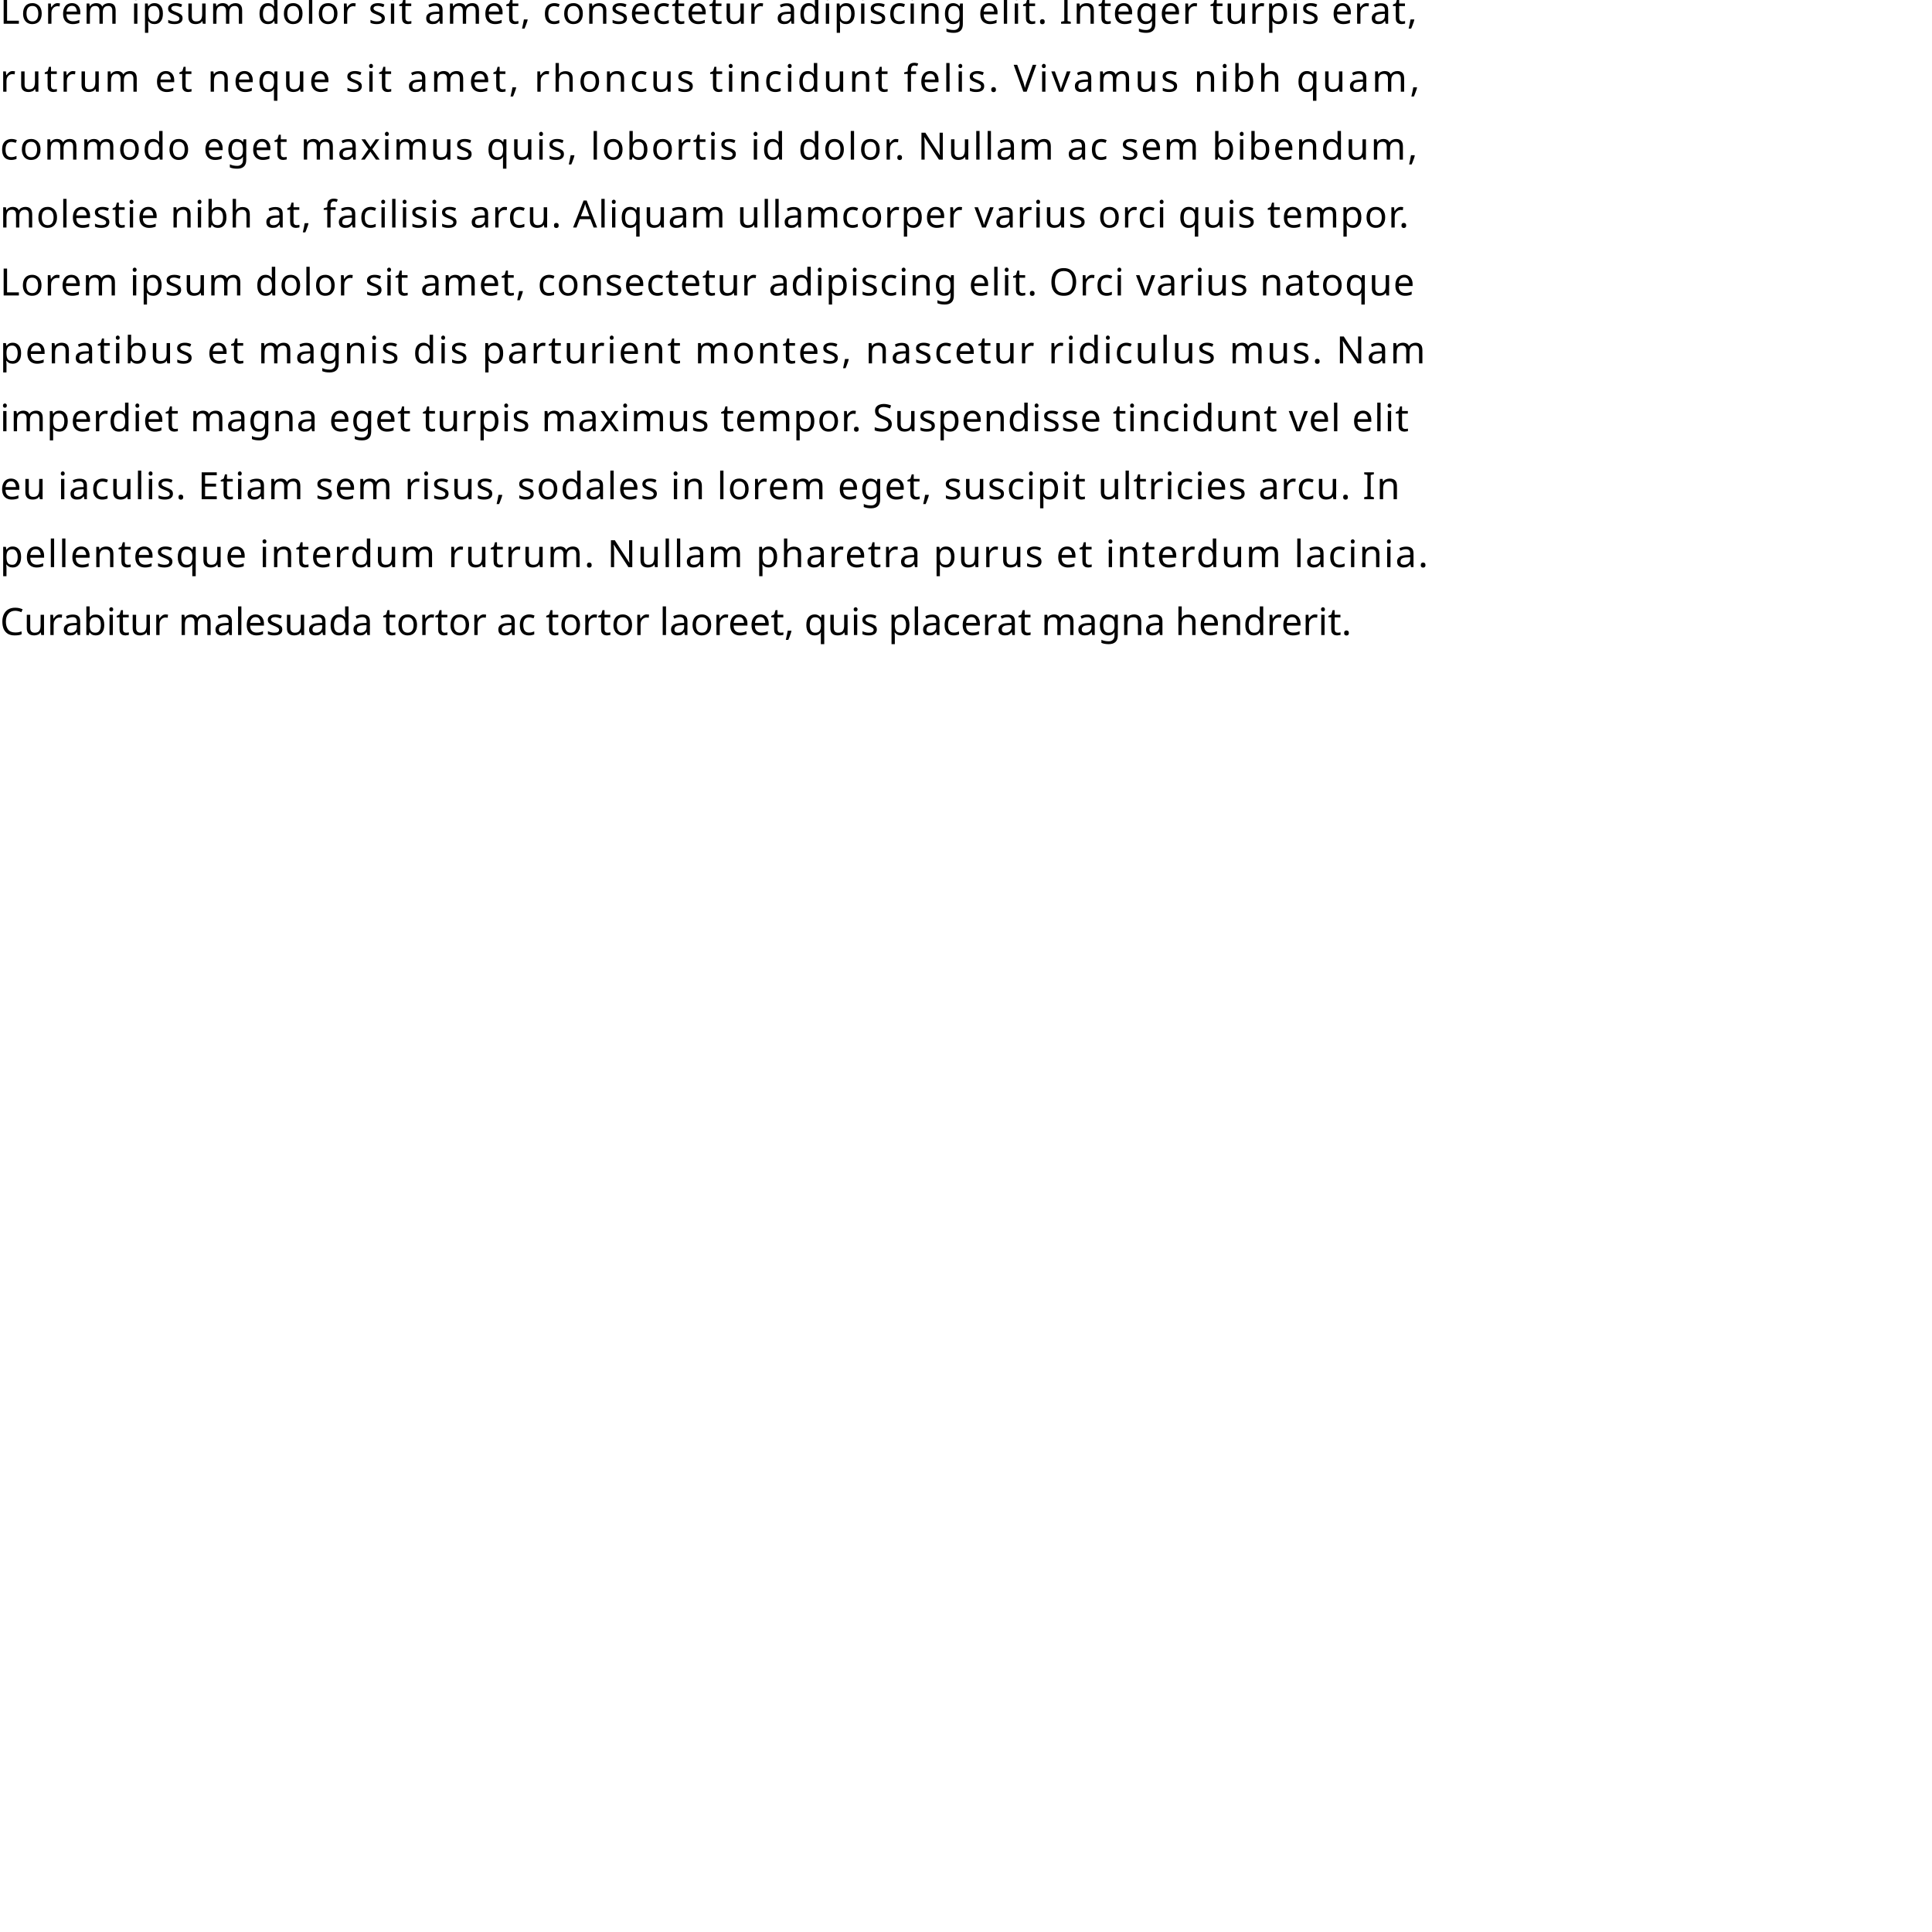
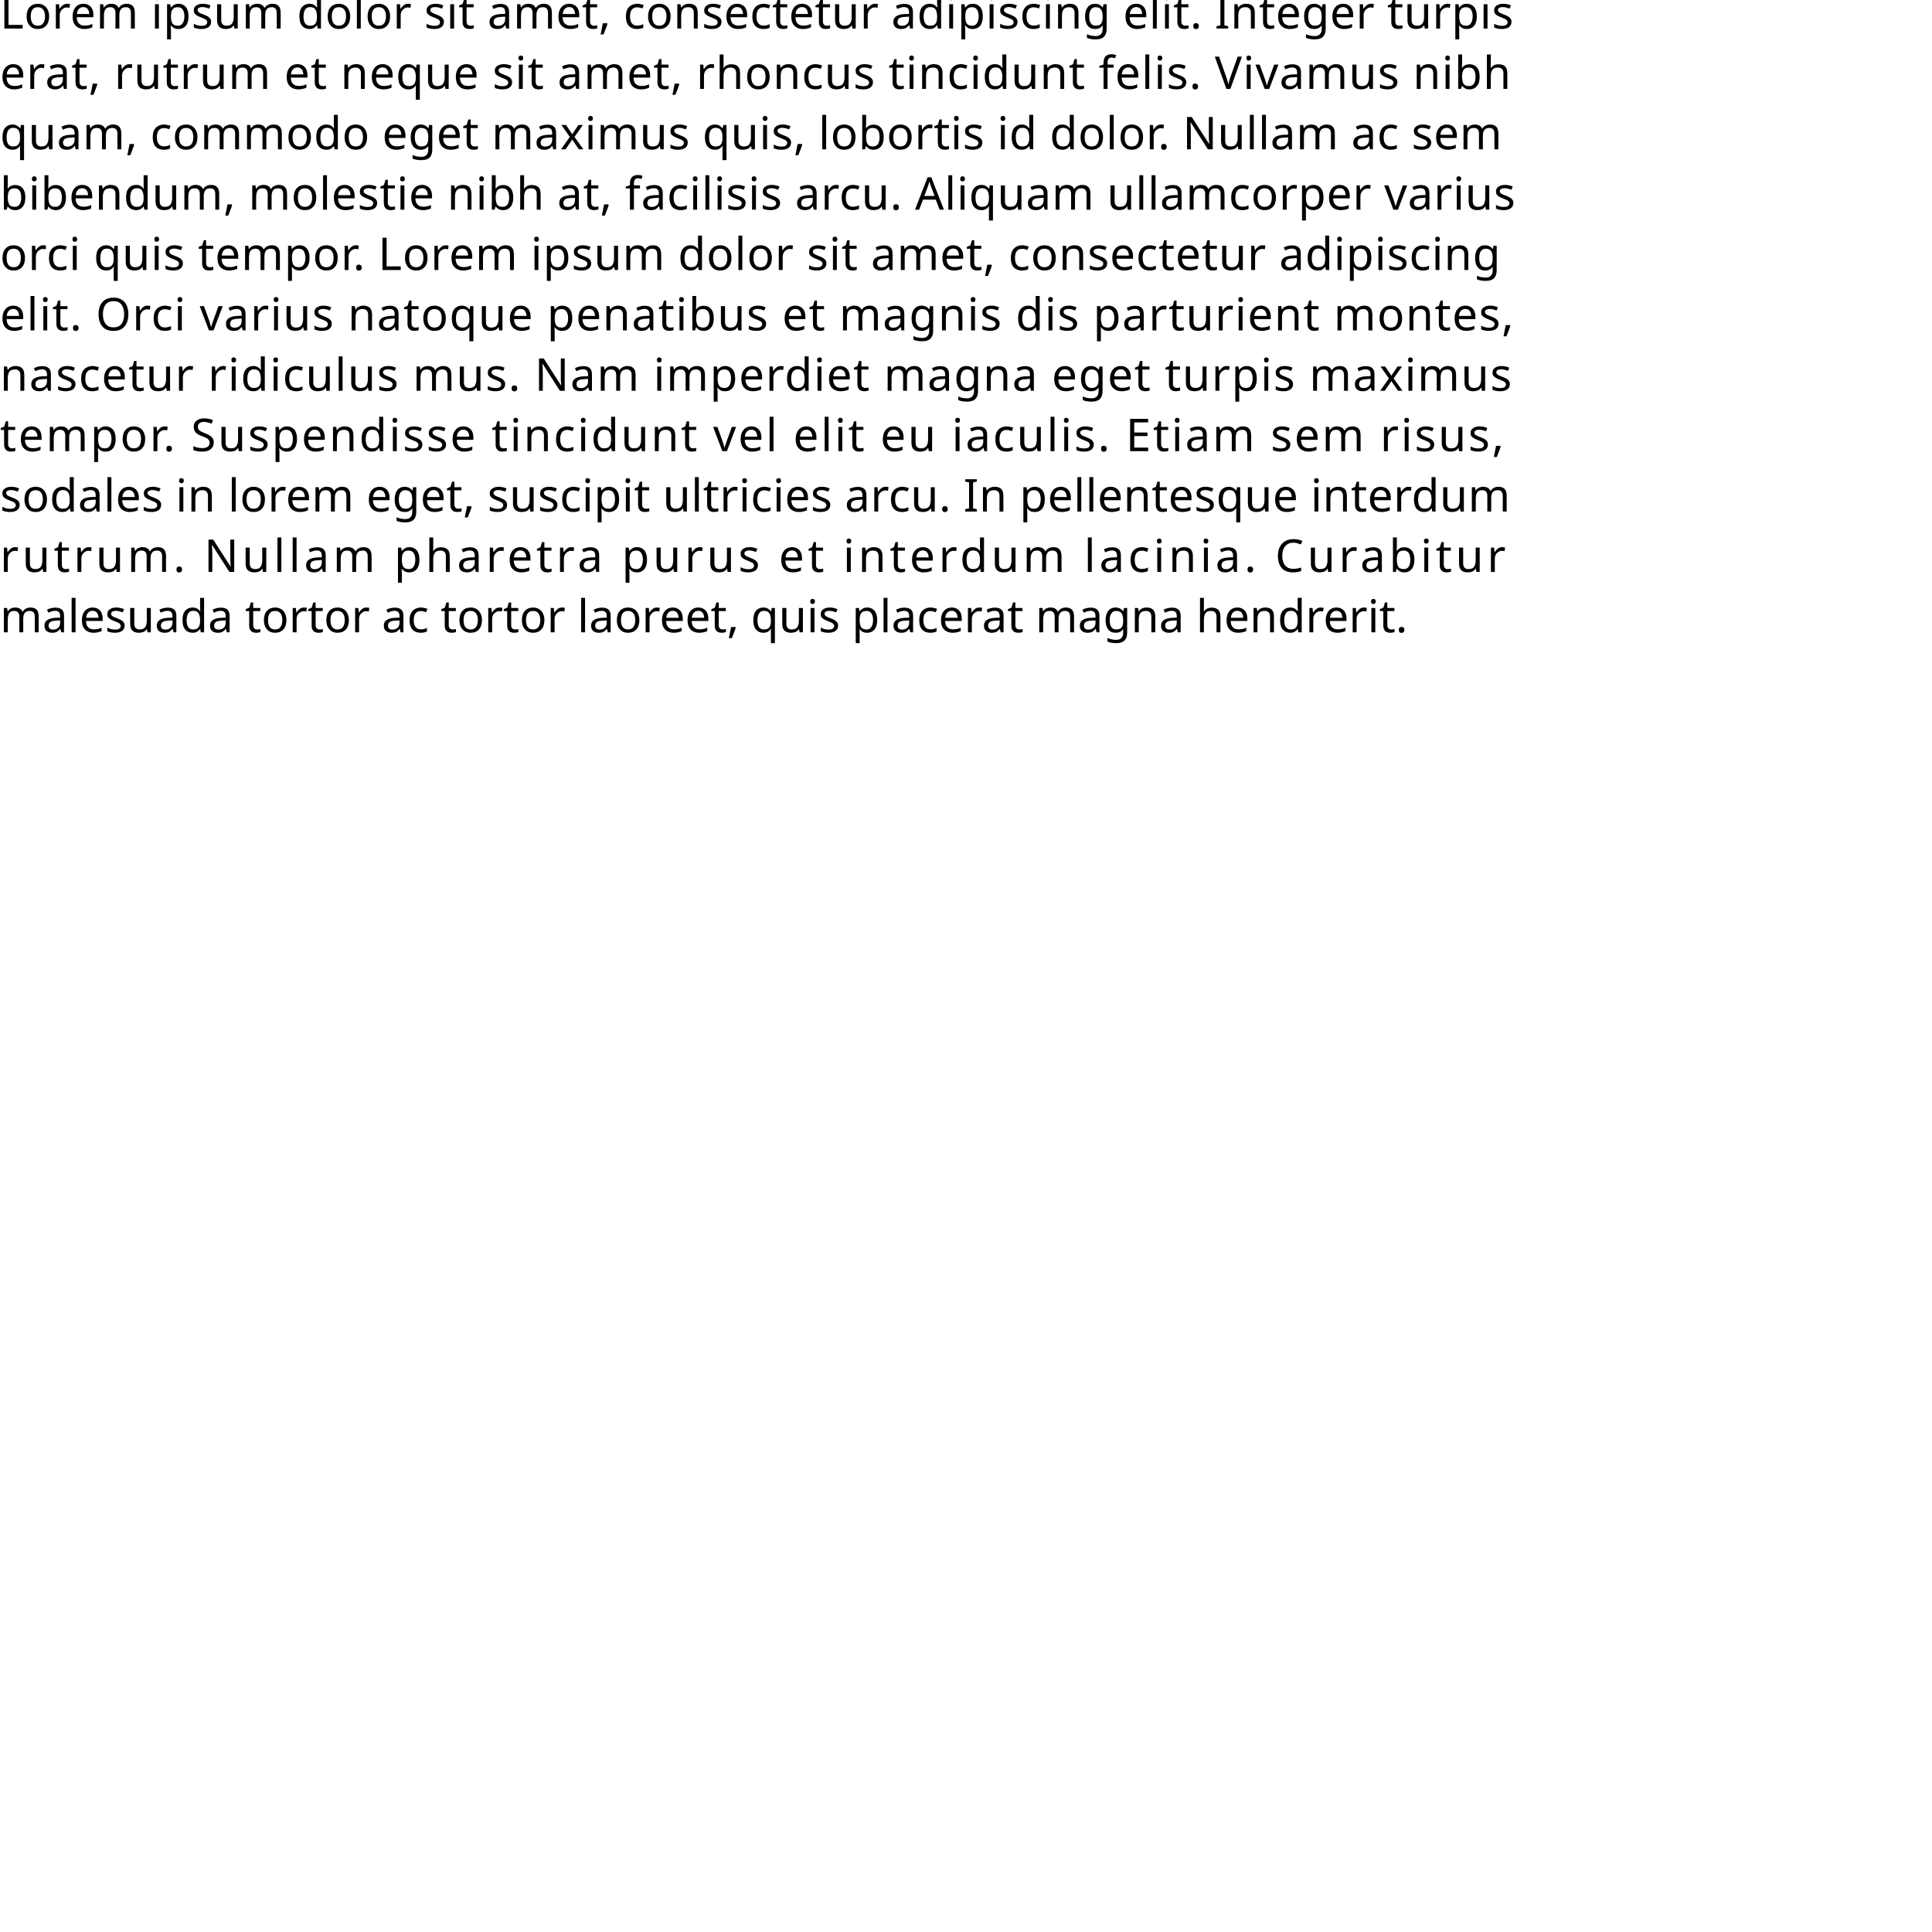
<svg xmlns="http://www.w3.org/2000/svg" contentScriptType="text/ecmascript" width="256" zoomAndPan="magnify" contentStyleType="text/css" height="256" viewBox="0 0 256 256" preserveAspectRatio="xMidYMid meet" version="1.0">
-   <text x="0" font-size="5" y="3.15" style="font-family:sans-serif;" font-family="sans-serif" class="text0" id="text0" font-variant="normal">
-     <tspan style="font-family:sans-serif;" x="0" letter-spacing="0.156">Lorem ipsum dolor sit amet, consectetur adipiscing elit. Integer turpis erat,</tspan>
-     <tspan x="0" dy="9" style="font-family:sans-serif;" letter-spacing="0.348">rutrum et neque sit amet, rhoncus tincidunt felis. Vivamus nibh quam,</tspan>
-     <tspan x="0" dy="9" style="font-family:sans-serif;" letter-spacing="0.217">commodo eget maximus quis, lobortis id dolor. Nullam ac sem bibendum,</tspan>
-     <tspan x="0" dy="9" style="font-family:sans-serif;" letter-spacing="0.128">molestie nibh at, facilisis arcu. Aliquam ullamcorper varius orci quis tempor.</tspan>
-     <tspan x="0" dy="9" style="font-family:sans-serif;" letter-spacing="0.132">Lorem ipsum dolor sit amet, consectetur adipiscing elit. Orci varius natoque</tspan>
-     <tspan x="0" dy="9" style="font-family:sans-serif;" letter-spacing="0.271">penatibus et magnis dis parturient montes, nascetur ridiculus mus. Nam</tspan>
-     <tspan x="0" dy="9" style="font-family:sans-serif;" letter-spacing="0.108">imperdiet magna eget turpis maximus tempor. Suspendisse tincidunt vel elit</tspan>
-     <tspan x="0" dy="9" style="font-family:sans-serif;" letter-spacing="0.152">eu iaculis. Etiam sem risus, sodales in lorem eget, suscipit ultricies arcu. In</tspan>
-     <tspan x="0" dy="9" style="font-family:sans-serif;" letter-spacing="0.208">pellentesque interdum rutrum. Nullam pharetra purus et interdum lacinia.</tspan>
-     <tspan style="font-family:sans-serif;" x="0" dy="9">Curabitur malesuada tortor ac tortor laoreet, quis placerat magna hendrerit.</tspan>
+   <text x="0" font-size="6" y="3.78" style="font-family:sans-serif;" font-family="sans-serif" class="text0" id="text0" font-variant="normal">
+     <tspan style="font-family:sans-serif;" x="0" letter-spacing="0.056">Lorem ipsum dolor sit amet, consectetur adipiscing elit. Integer turpis</tspan>
+     <tspan x="0" dy="8" style="font-family:sans-serif;" letter-spacing="0.116">erat, rutrum et neque sit amet, rhoncus tincidunt felis. Vivamus nibh</tspan>
+     <tspan x="0" dy="8" style="font-family:sans-serif;" letter-spacing="0.062">quam, commodo eget maximus quis, lobortis id dolor. Nullam ac sem</tspan>
+     <tspan x="0" dy="8" style="font-family:sans-serif;" letter-spacing="0.071">bibendum, molestie nibh at, facilisis arcu. Aliquam ullamcorper varius</tspan>
+     <tspan x="0" dy="8" style="font-family:sans-serif;" letter-spacing="0.088">orci quis tempor. Lorem ipsum dolor sit amet, consectetur adipiscing</tspan>
+     <tspan x="0" dy="8" style="font-family:sans-serif;" letter-spacing="0.147">elit. Orci varius natoque penatibus et magnis dis parturient montes,</tspan>
+     <tspan x="0" dy="8" style="font-family:sans-serif;" letter-spacing="0.159">nascetur ridiculus mus. Nam imperdiet magna eget turpis maximus</tspan>
+     <tspan x="0" dy="8" style="font-family:sans-serif;" letter-spacing="0.269">tempor. Suspendisse tincidunt vel elit eu iaculis. Etiam sem risus,</tspan>
+     <tspan x="0" dy="8" style="font-family:sans-serif;" letter-spacing="0.042">sodales in lorem eget, suscipit ultricies arcu. In pellentesque interdum</tspan>
+     <tspan x="0" dy="8" style="font-family:sans-serif;" letter-spacing="0.467">rutrum. Nullam pharetra purus et interdum lacinia. Curabitur</tspan>
+     <tspan style="font-family:sans-serif;" x="0" dy="8">malesuada tortor ac tortor laoreet, quis placerat magna hendrerit.</tspan>
  </text>
</svg>
